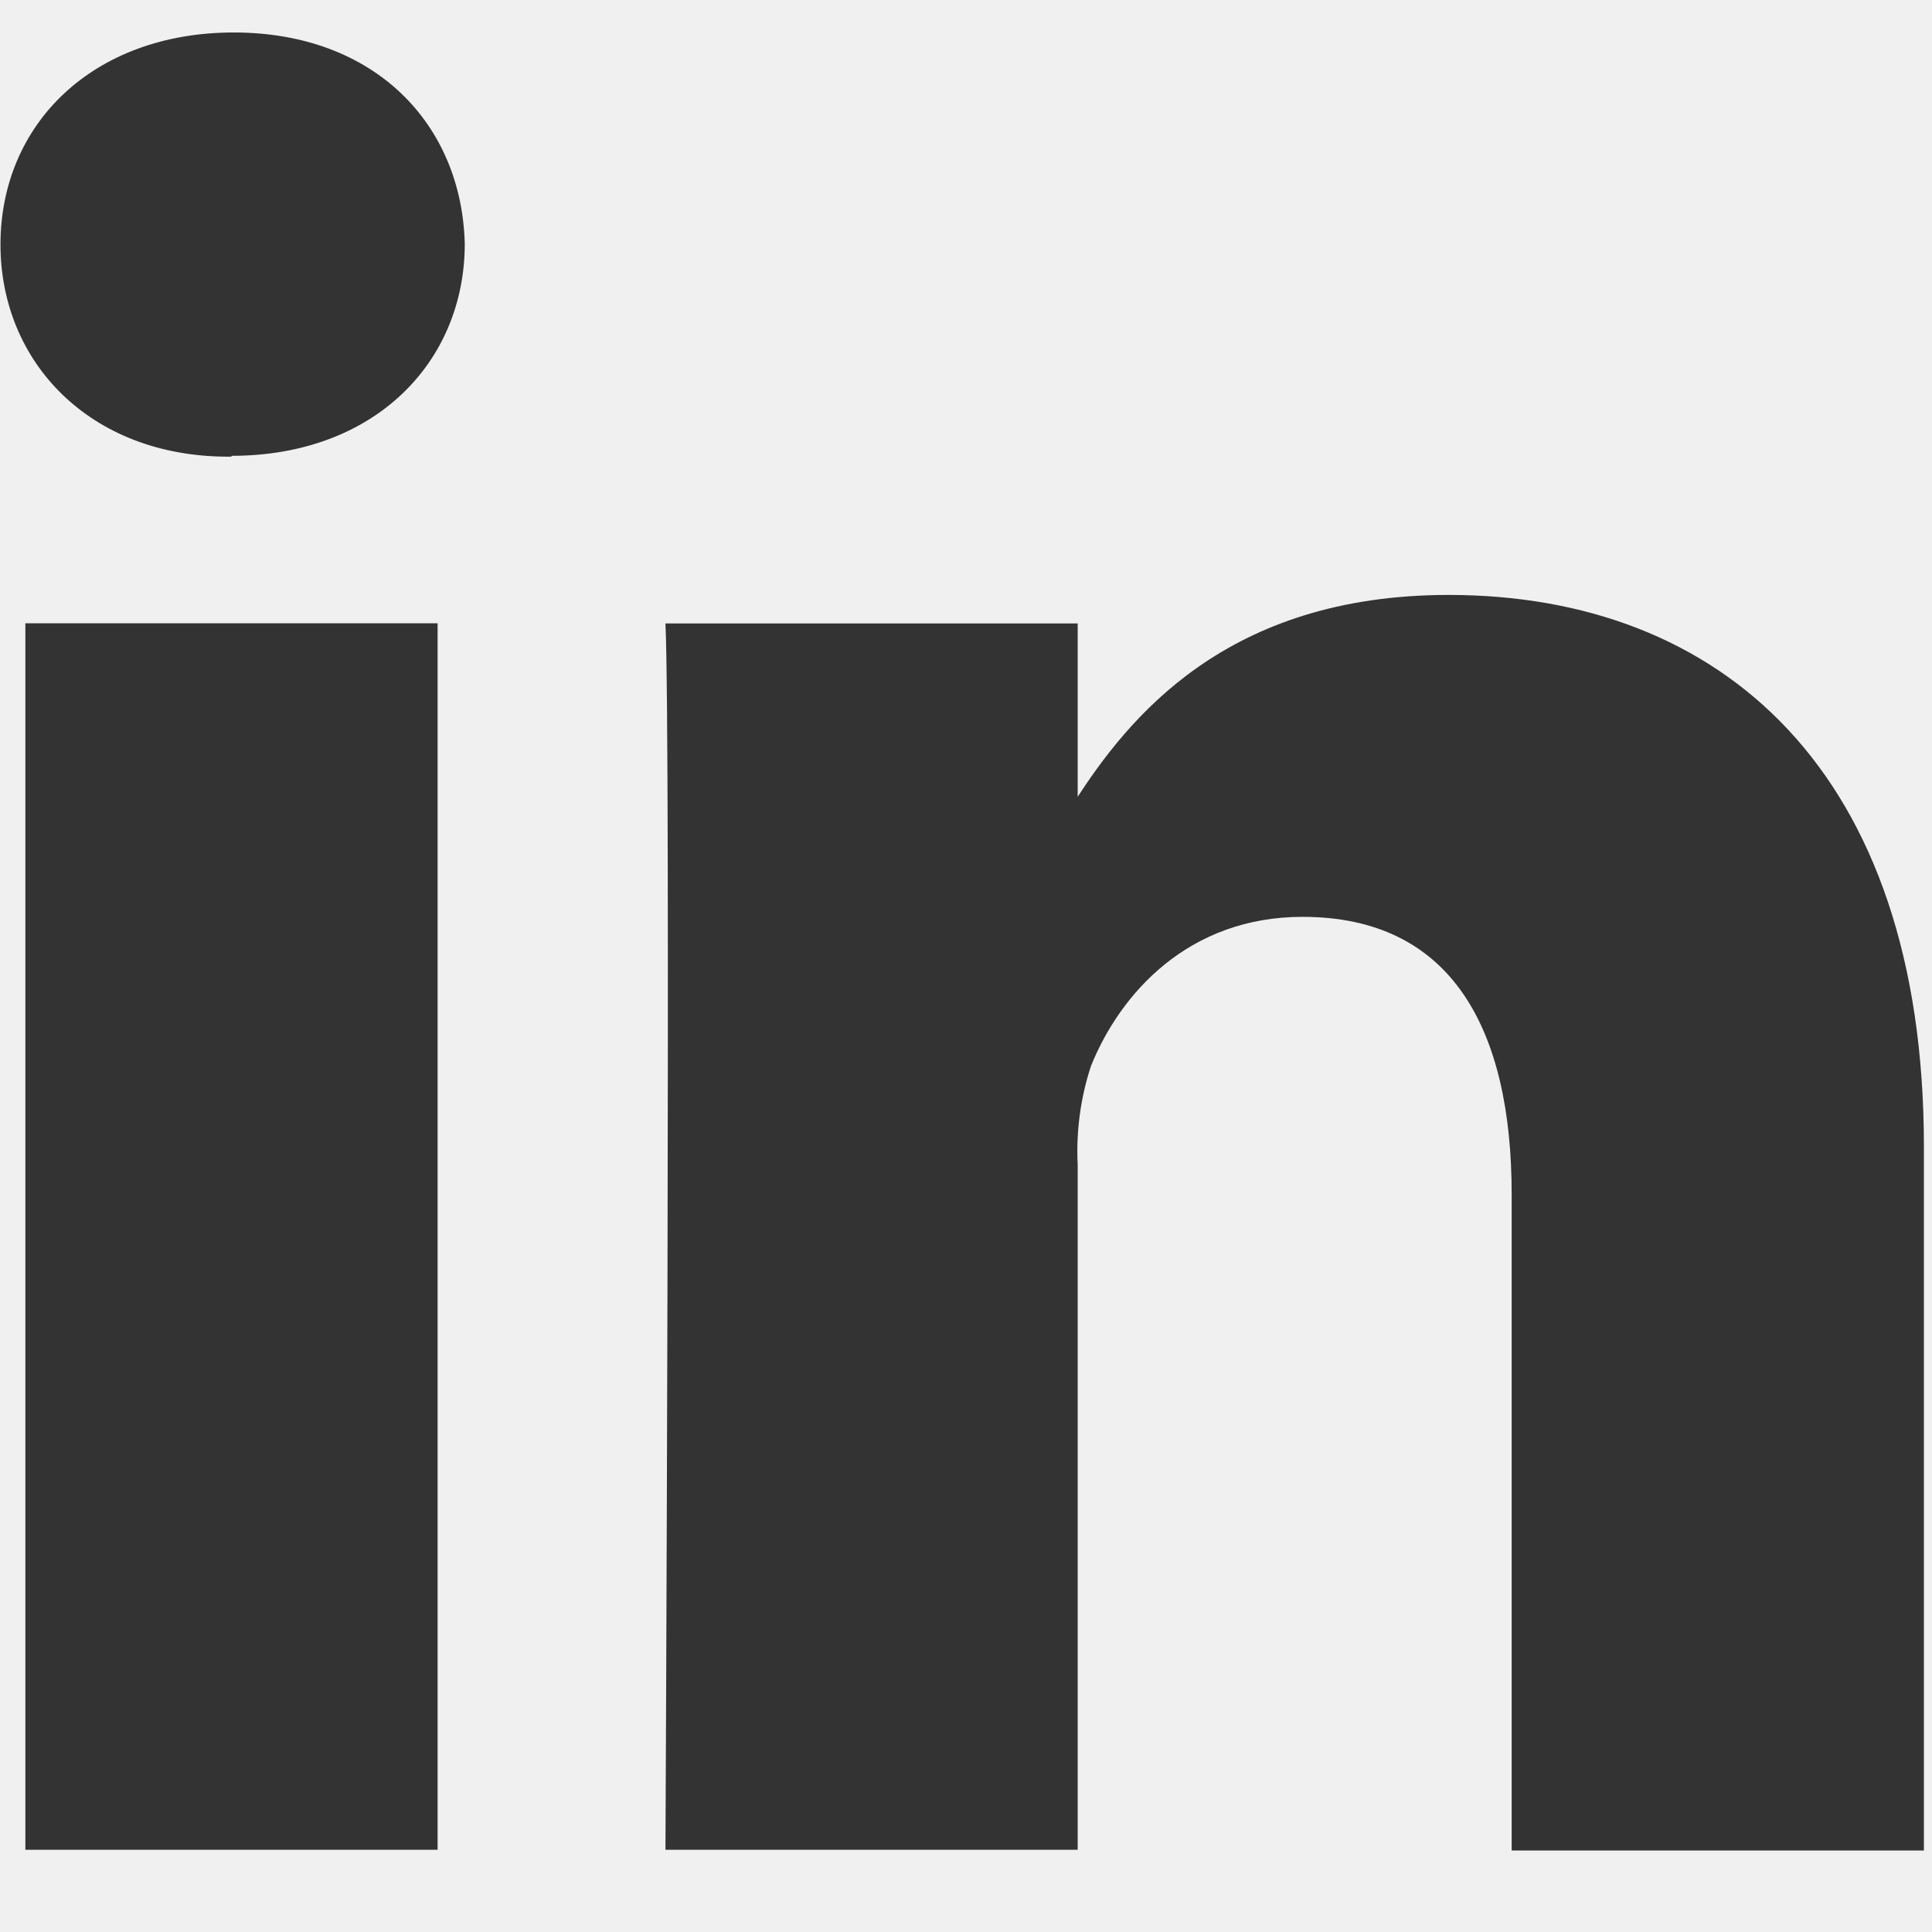
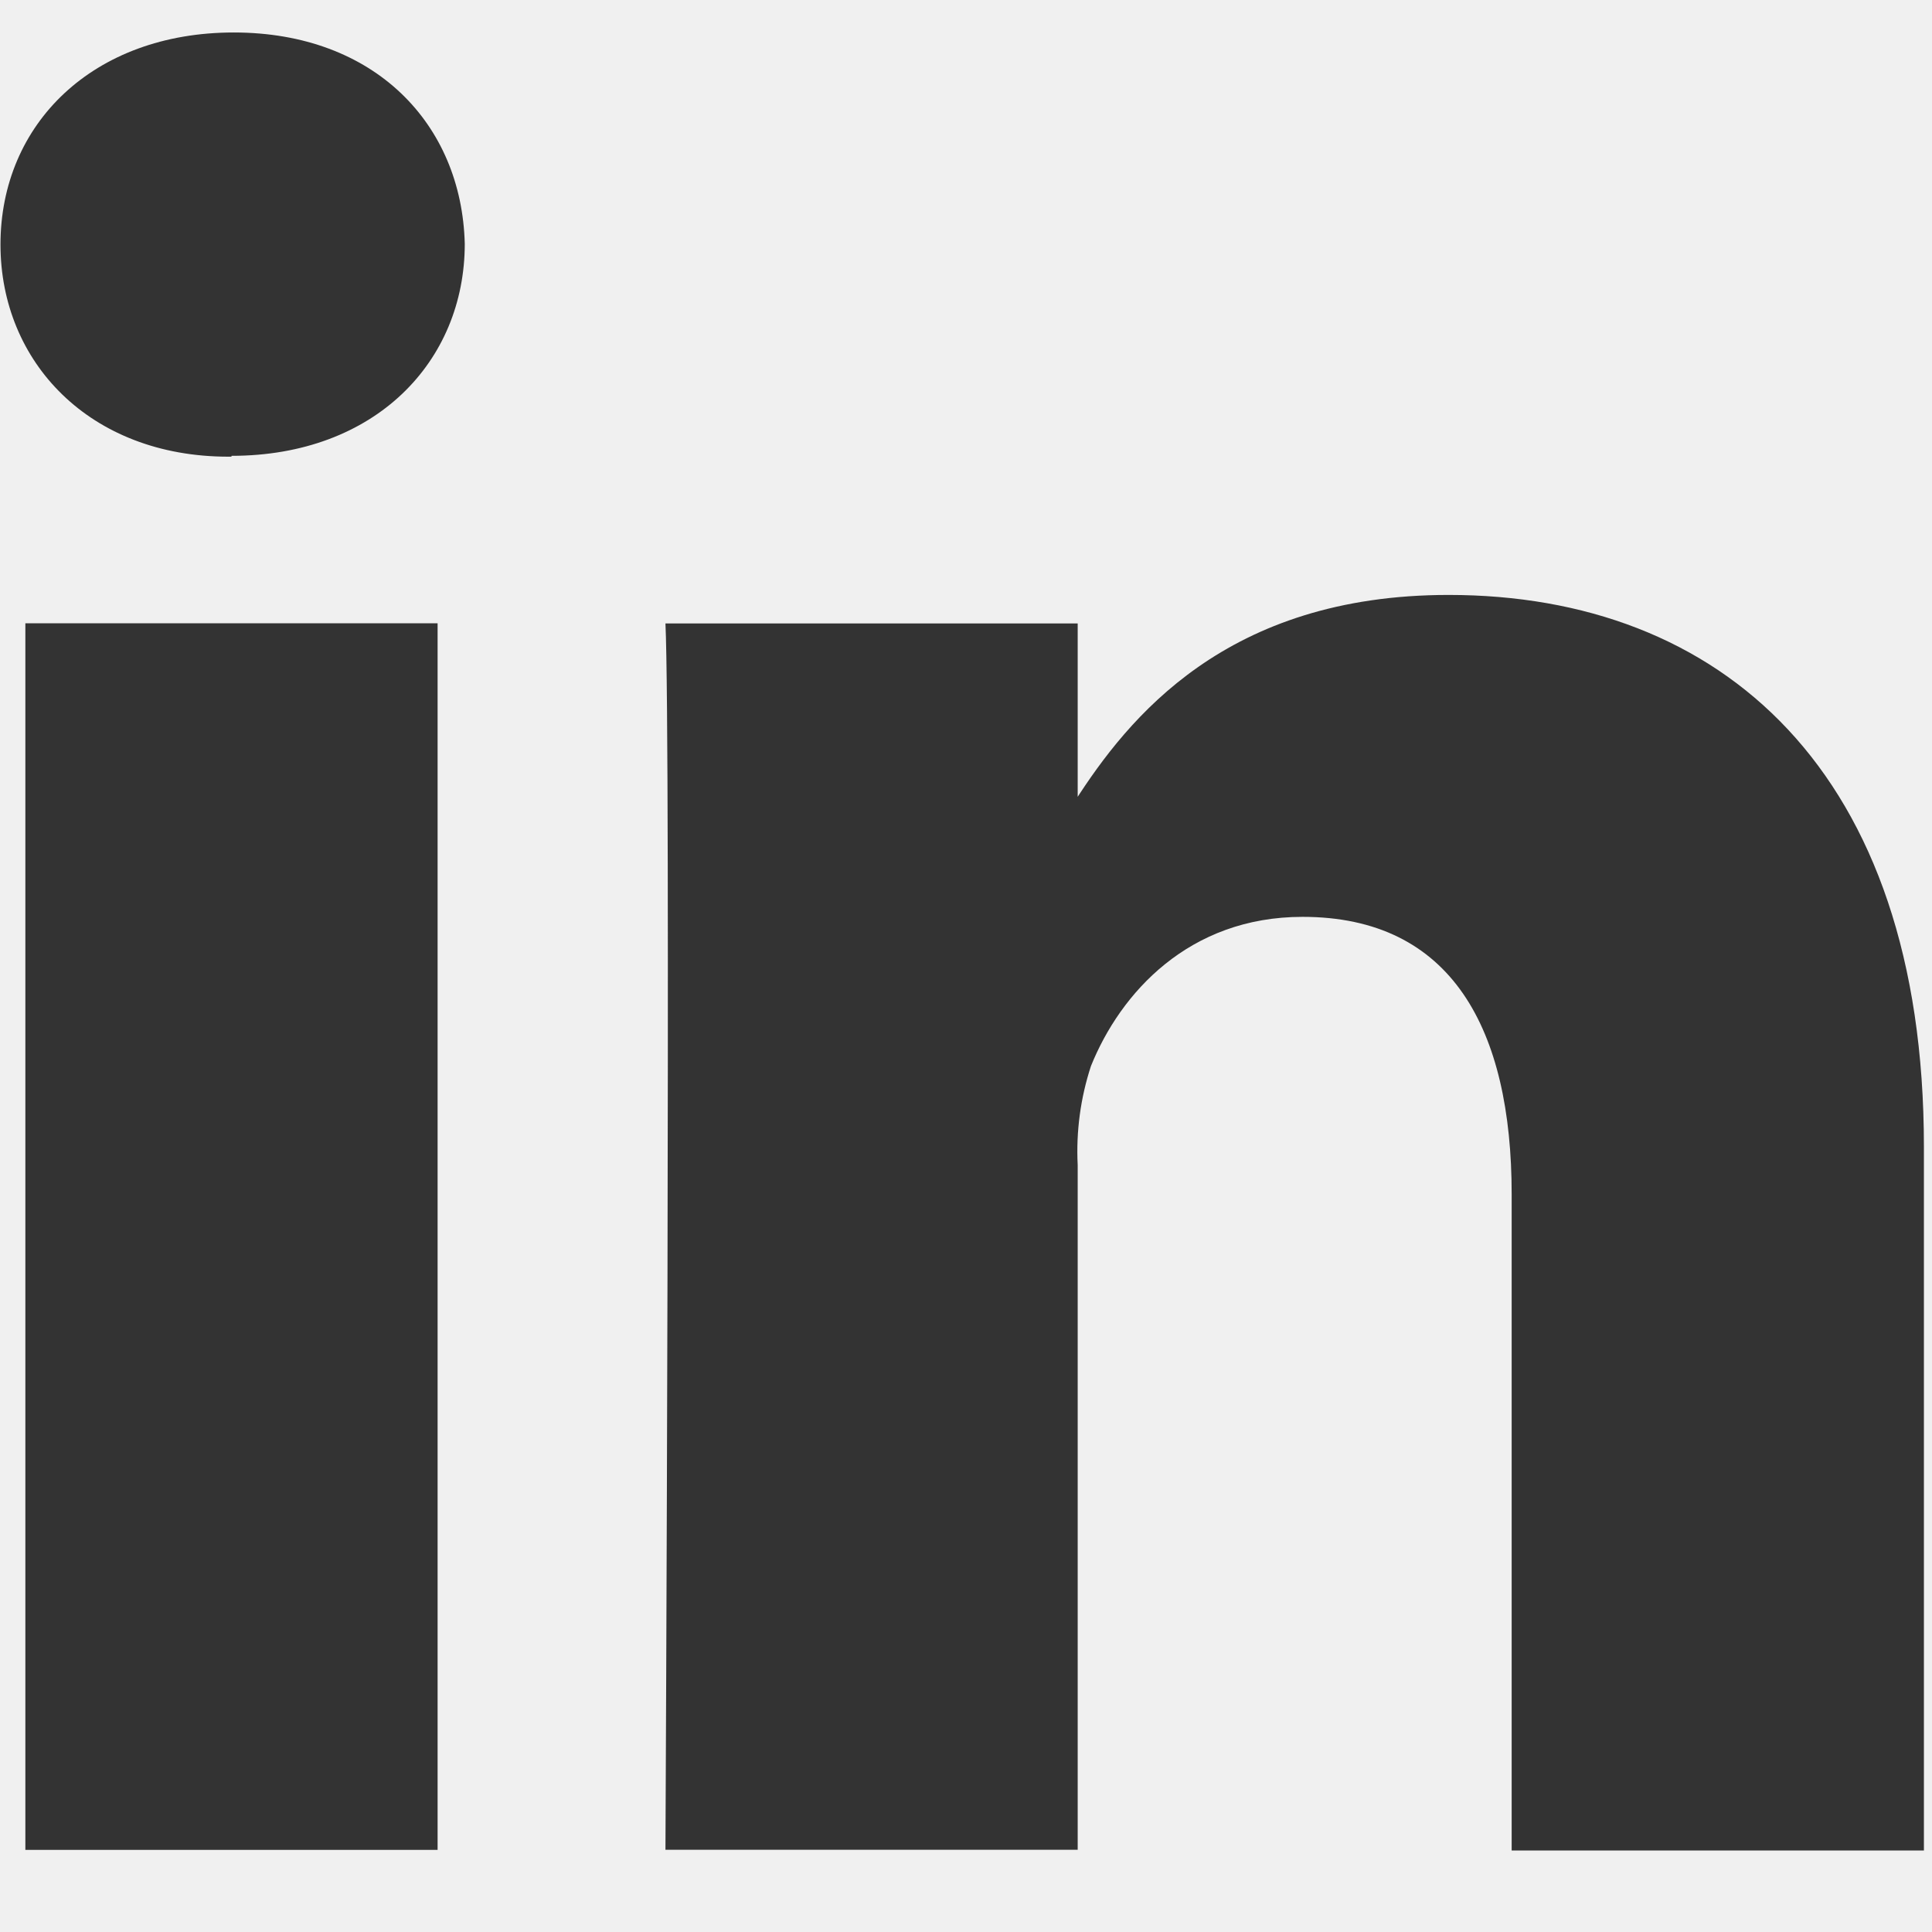
<svg xmlns="http://www.w3.org/2000/svg" width="16" height="16" viewBox="0 0 16 16" fill="none">
-   <g clip-path="url(#clip0_3405_2583)">
-     <path d="M1.917 3.775C3.109 3.775 3.849 2.993 3.849 2.019C3.824 1.026 3.102 0.269 1.936 0.269C0.771 0.269 0.004 1.026 0.004 2.025C0.004 2.999 0.745 3.782 1.891 3.782H1.917V3.775ZM3.624 15.319V5.162H0.21V15.319L3.624 15.319Z" fill="#333333" />
-     <path d="M5.511 15.319H8.925V9.649C8.911 9.371 8.948 9.093 9.035 8.828C9.279 8.223 9.846 7.593 10.787 7.593C12.023 7.593 12.519 8.523 12.519 9.891V15.325H15.933V9.496C15.933 6.378 14.245 4.927 11.997 4.927C10.155 4.927 9.344 5.945 8.899 6.639H8.925V5.163H5.511C5.556 6.117 5.511 15.319 5.511 15.319Z" fill="#333333" />
+   <g clip-path="url(#clip0_3405_2583)" fill="#333">
+     <path d="M1.917 3.775c1.192 0 1.932-.782 1.932-1.756-.025-.993-.747-1.75-1.913-1.75C.771.269.004 1.026.004 2.025c0 .974.74 1.757 1.887 1.757h.026v-.007zM3.624 15.32V5.162H.21V15.32h3.414zm1.887-.001h3.414v-5.67a2.268 2.268 0 01.11-.821c.244-.605.811-1.235 1.752-1.235 1.236 0 1.732.93 1.732 2.298v5.434h3.414V9.496c0-3.118-1.688-4.569-3.936-4.569-1.842 0-2.653 1.018-3.098 1.712h.026V5.163H5.511c.045.954 0 10.156 0 10.156z" />
  </g>
  <defs>
    <clipPath id="clip0_3405_2583">
-       <rect width="16" height="16" fill="white" />
+       <path fill="#fff" d="M0 0h16v16H0z" />
    </clipPath>
  </defs>
</svg>
